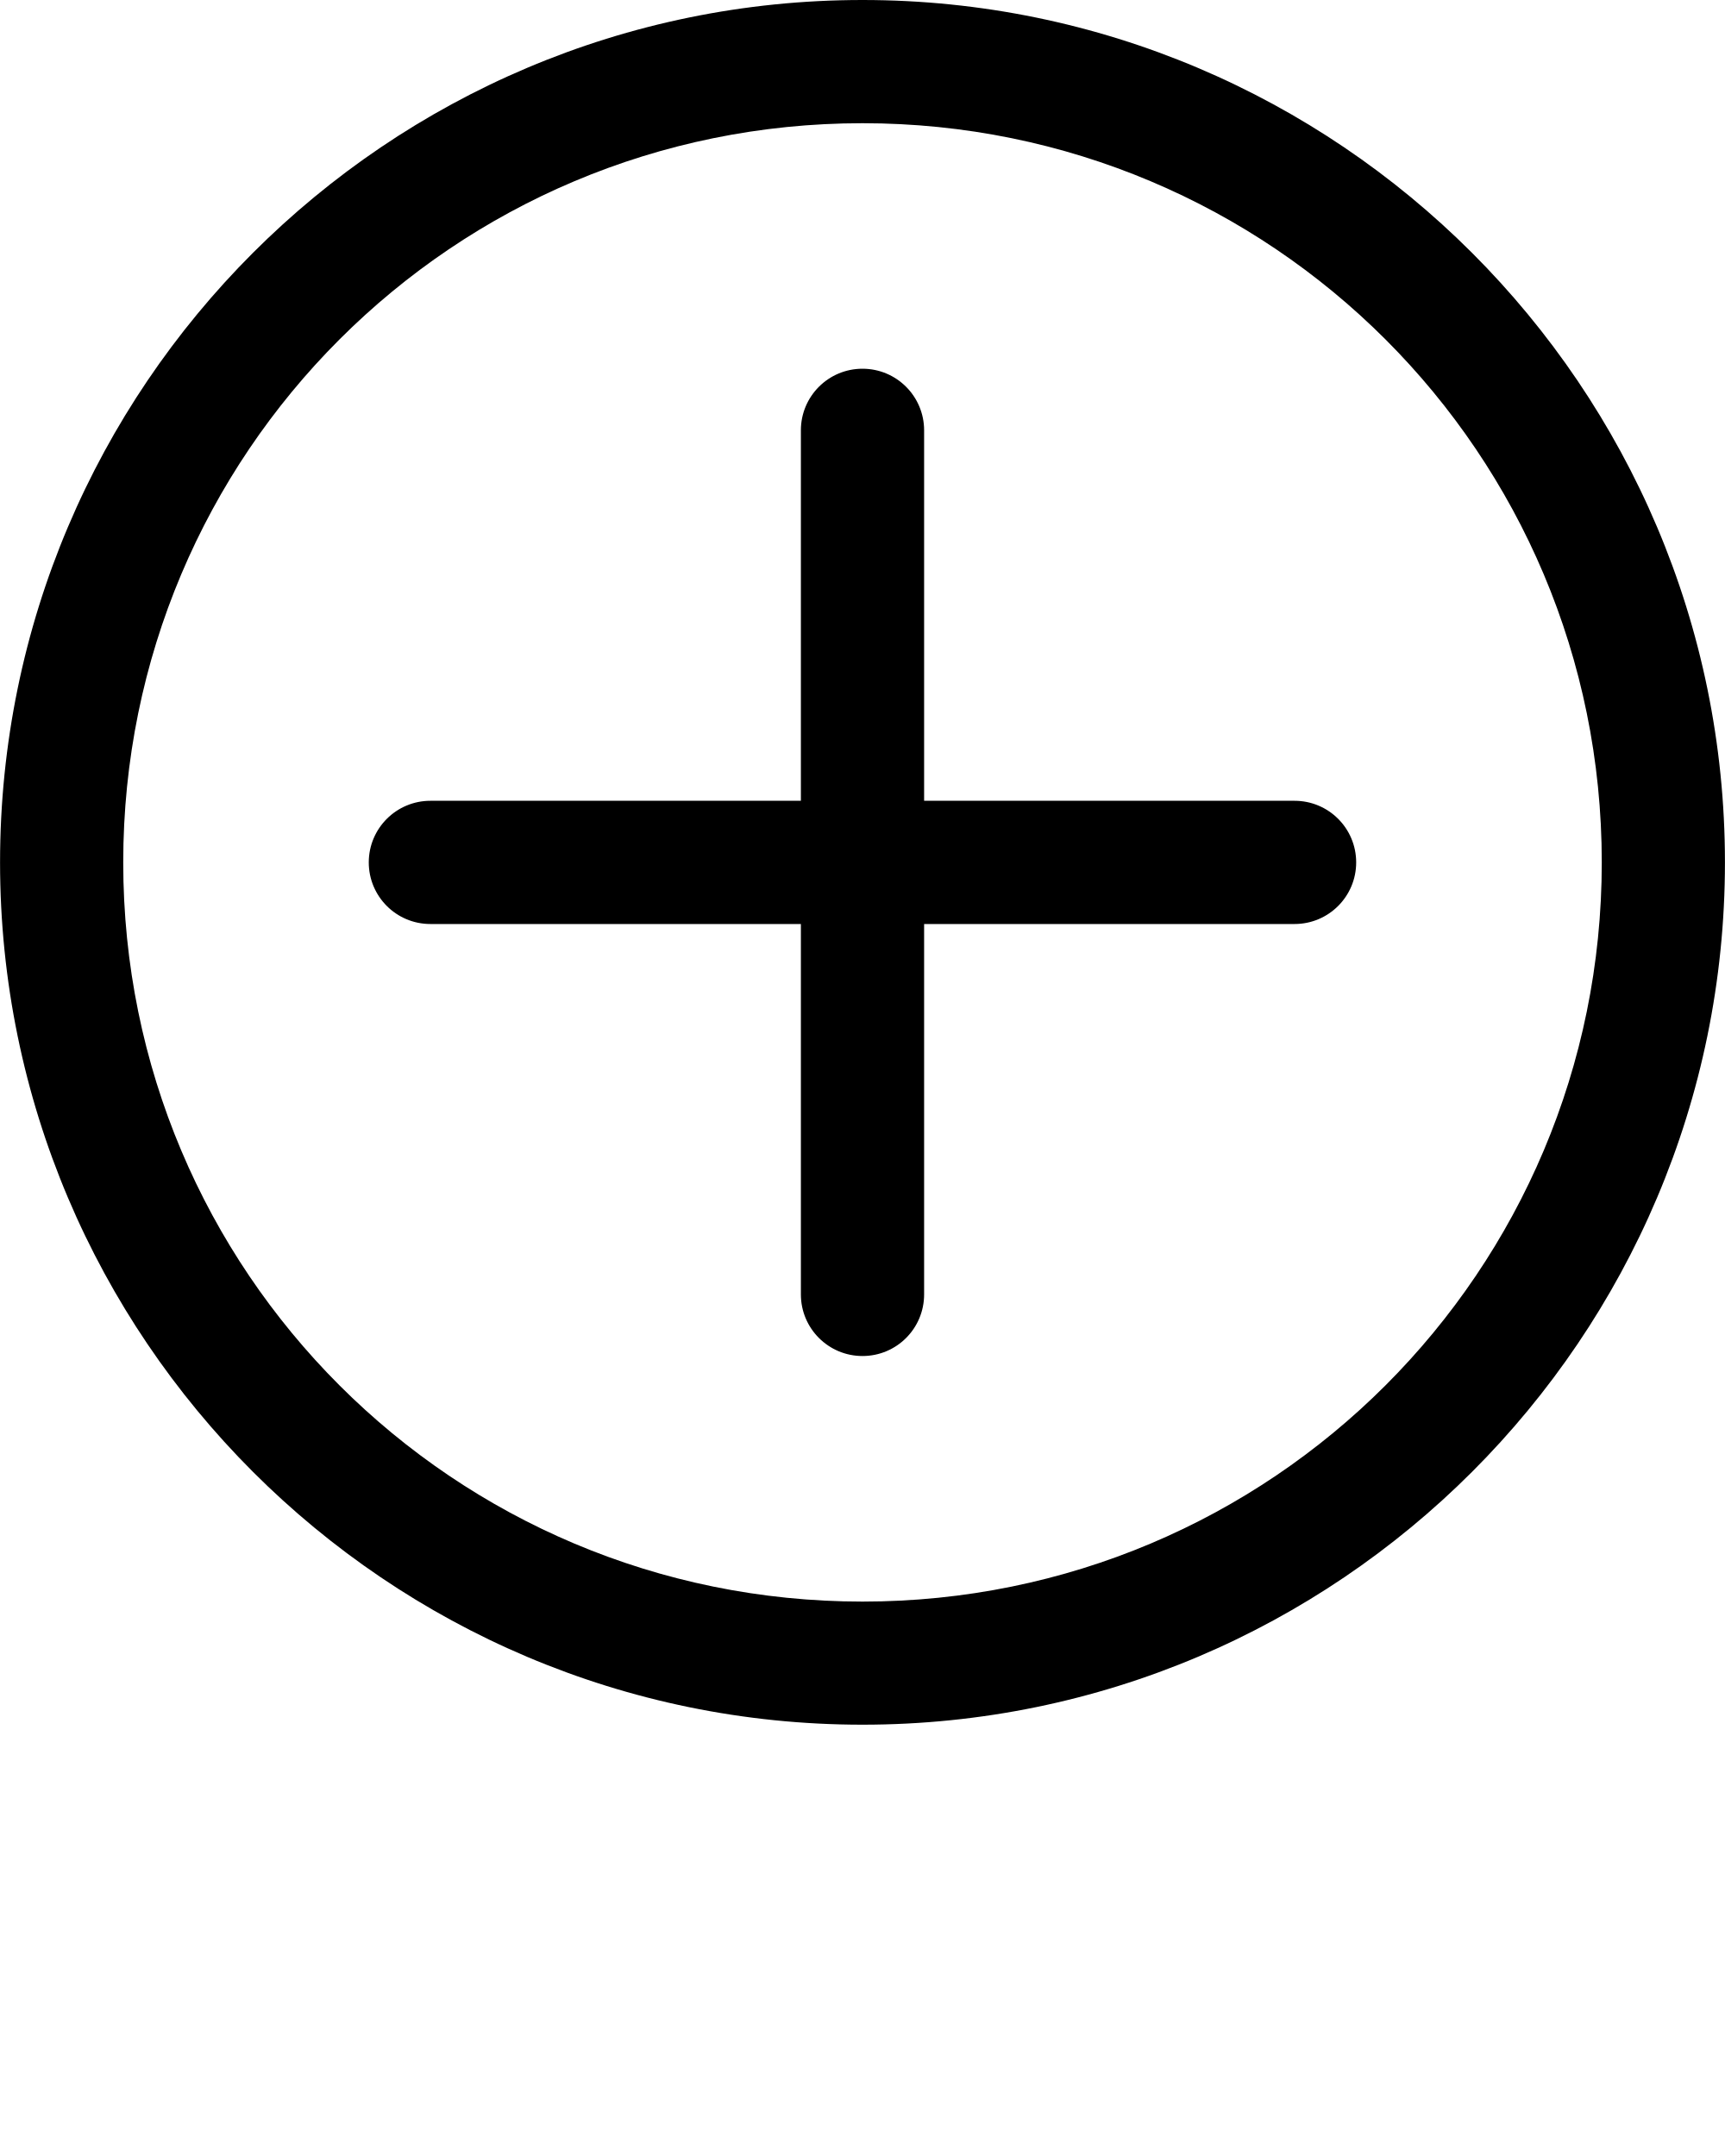
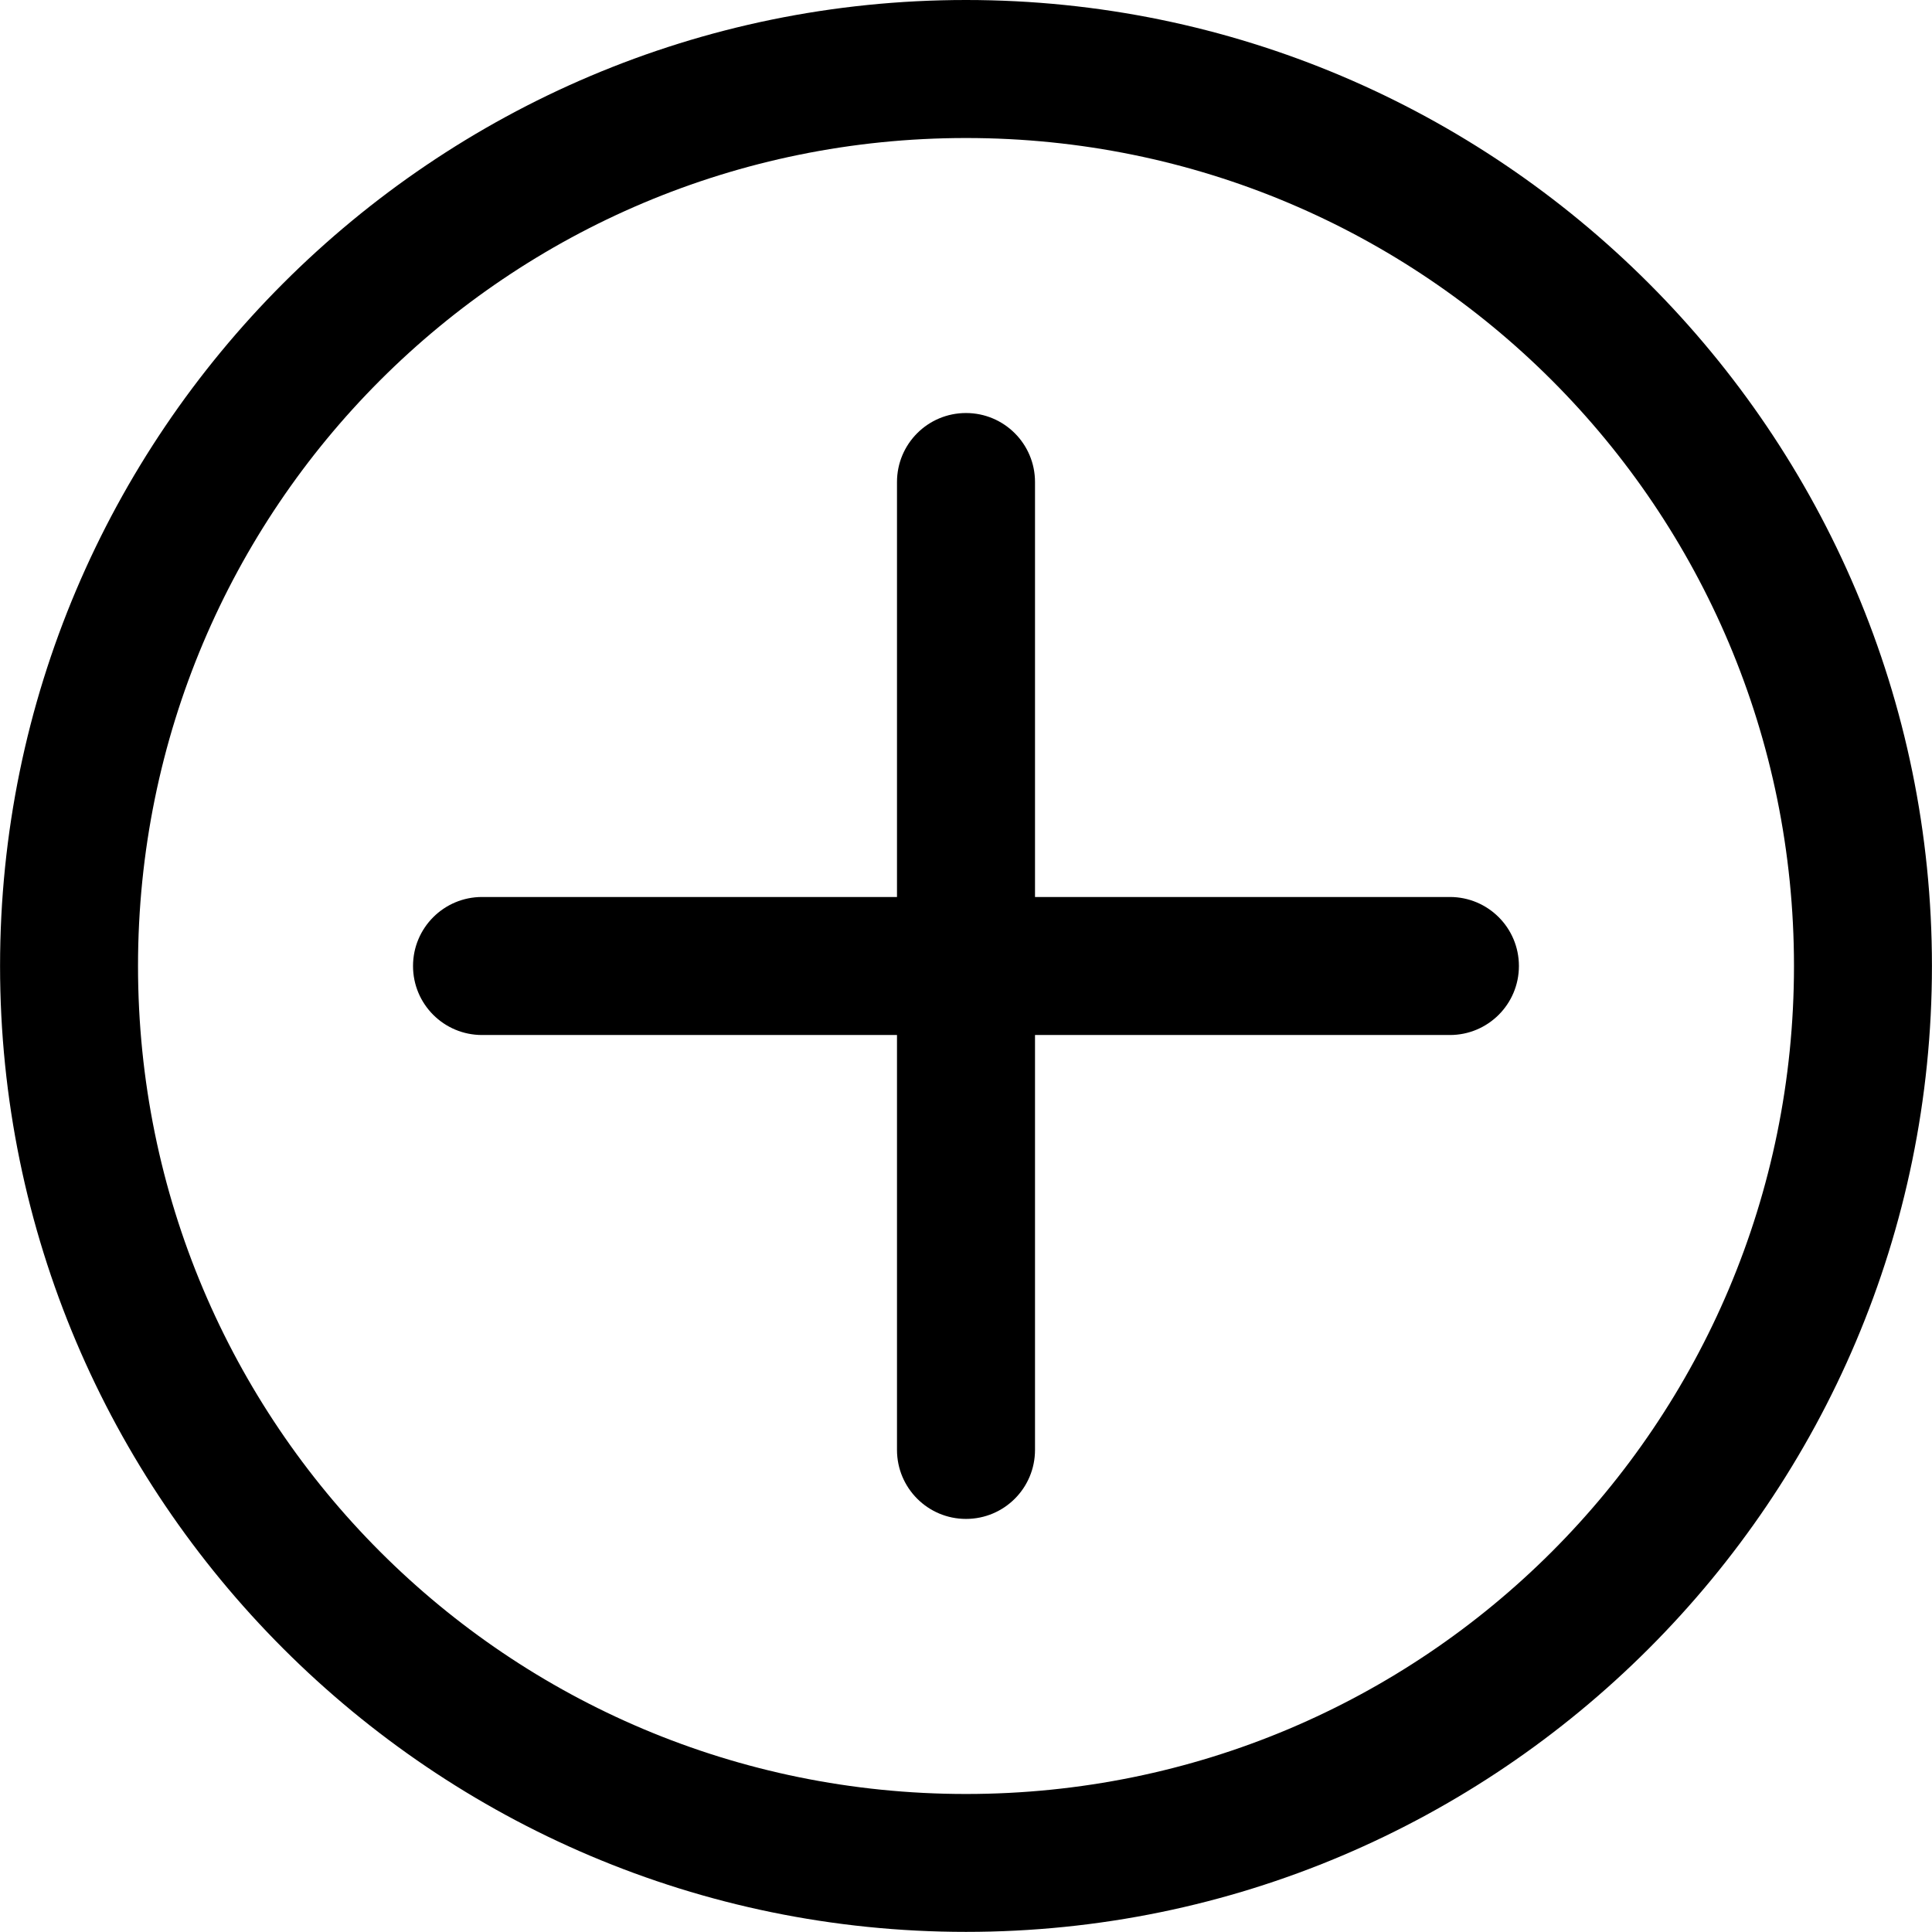
- <svg xmlns="http://www.w3.org/2000/svg" version="1.1" viewBox="0 0 32 40" x="0px" y="0px" fill="black" width="35px">
+ <svg xmlns="http://www.w3.org/2000/svg" version="1.1" viewBox="0 0 32 32" x="0px" y="0px" fill="black" width="35px">
  <path d="M8 14.857c-0.005 0-0.010 0-0.016 0-0.631 0-1.143 0.511-1.143 1.143s0.511 1.143 1.143 1.143c0.006 0 0.011 0 0.017 0h15.998c0.005 0 0.010 0 0.016 0 0.631 0 1.143-0.511 1.143-1.143s-0.511-1.143-1.143-1.143c-0.006 0-0.011 0-0.017 0z" />
  <path d="M17.143 8c0-0.005 0-0.010 0-0.016 0-0.631-0.511-1.143-1.143-1.143s-1.143 0.511-1.143 1.143c0 0.006 0 0.011 0 0.017v-0.001 15.999c0 0.005 0 0.010 0 0.016 0 0.631 0.511 1.143 1.143 1.143s1.143-0.511 1.143-1.143c0-0.006 0-0.011 0-0.017v0.001z" />
  <path d="M16 0c-8.823 0-15.999 7.177-15.999 15.999s7.177 15.999 15.999 15.999c8.823 0 15.999-7.177 15.999-15.999s-7.177-15.999-15.999-15.999zM16 2.286c7.588 0 13.714 6.127 13.714 13.714s-6.126 13.714-13.714 13.714c-7.588 0-13.714-6.126-13.714-13.714s6.126-13.714 13.714-13.714z" />
</svg>
